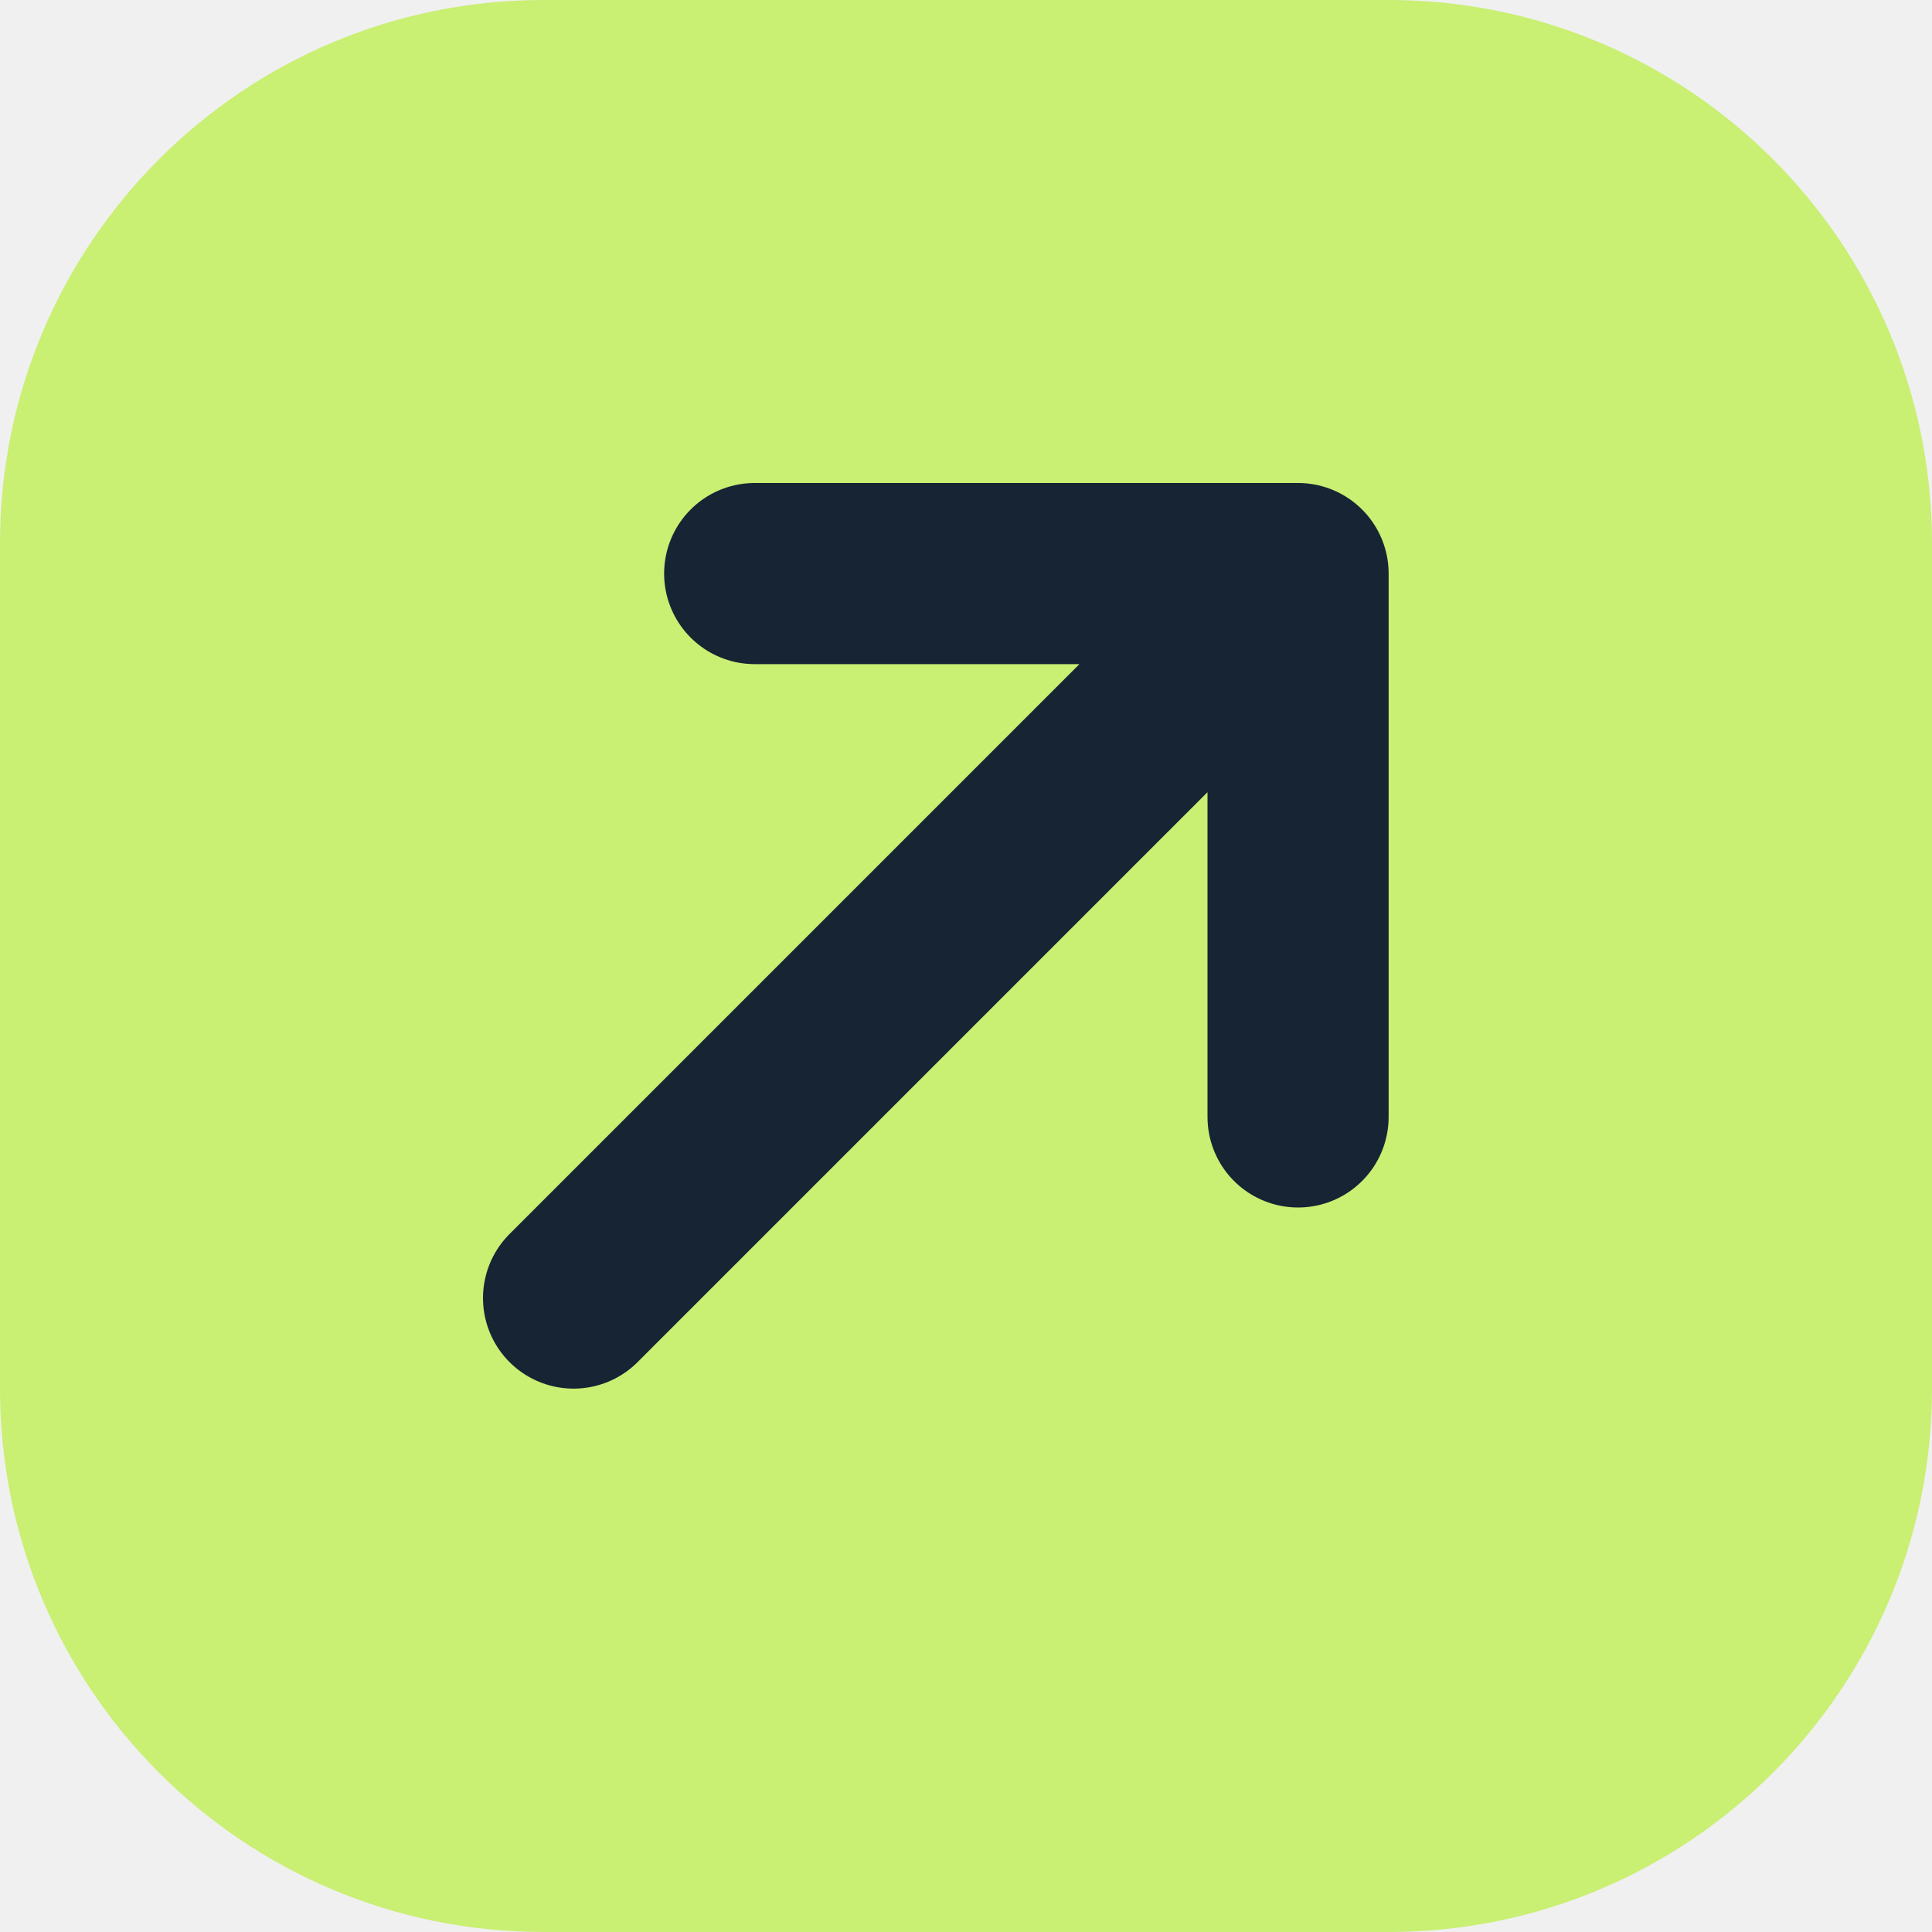
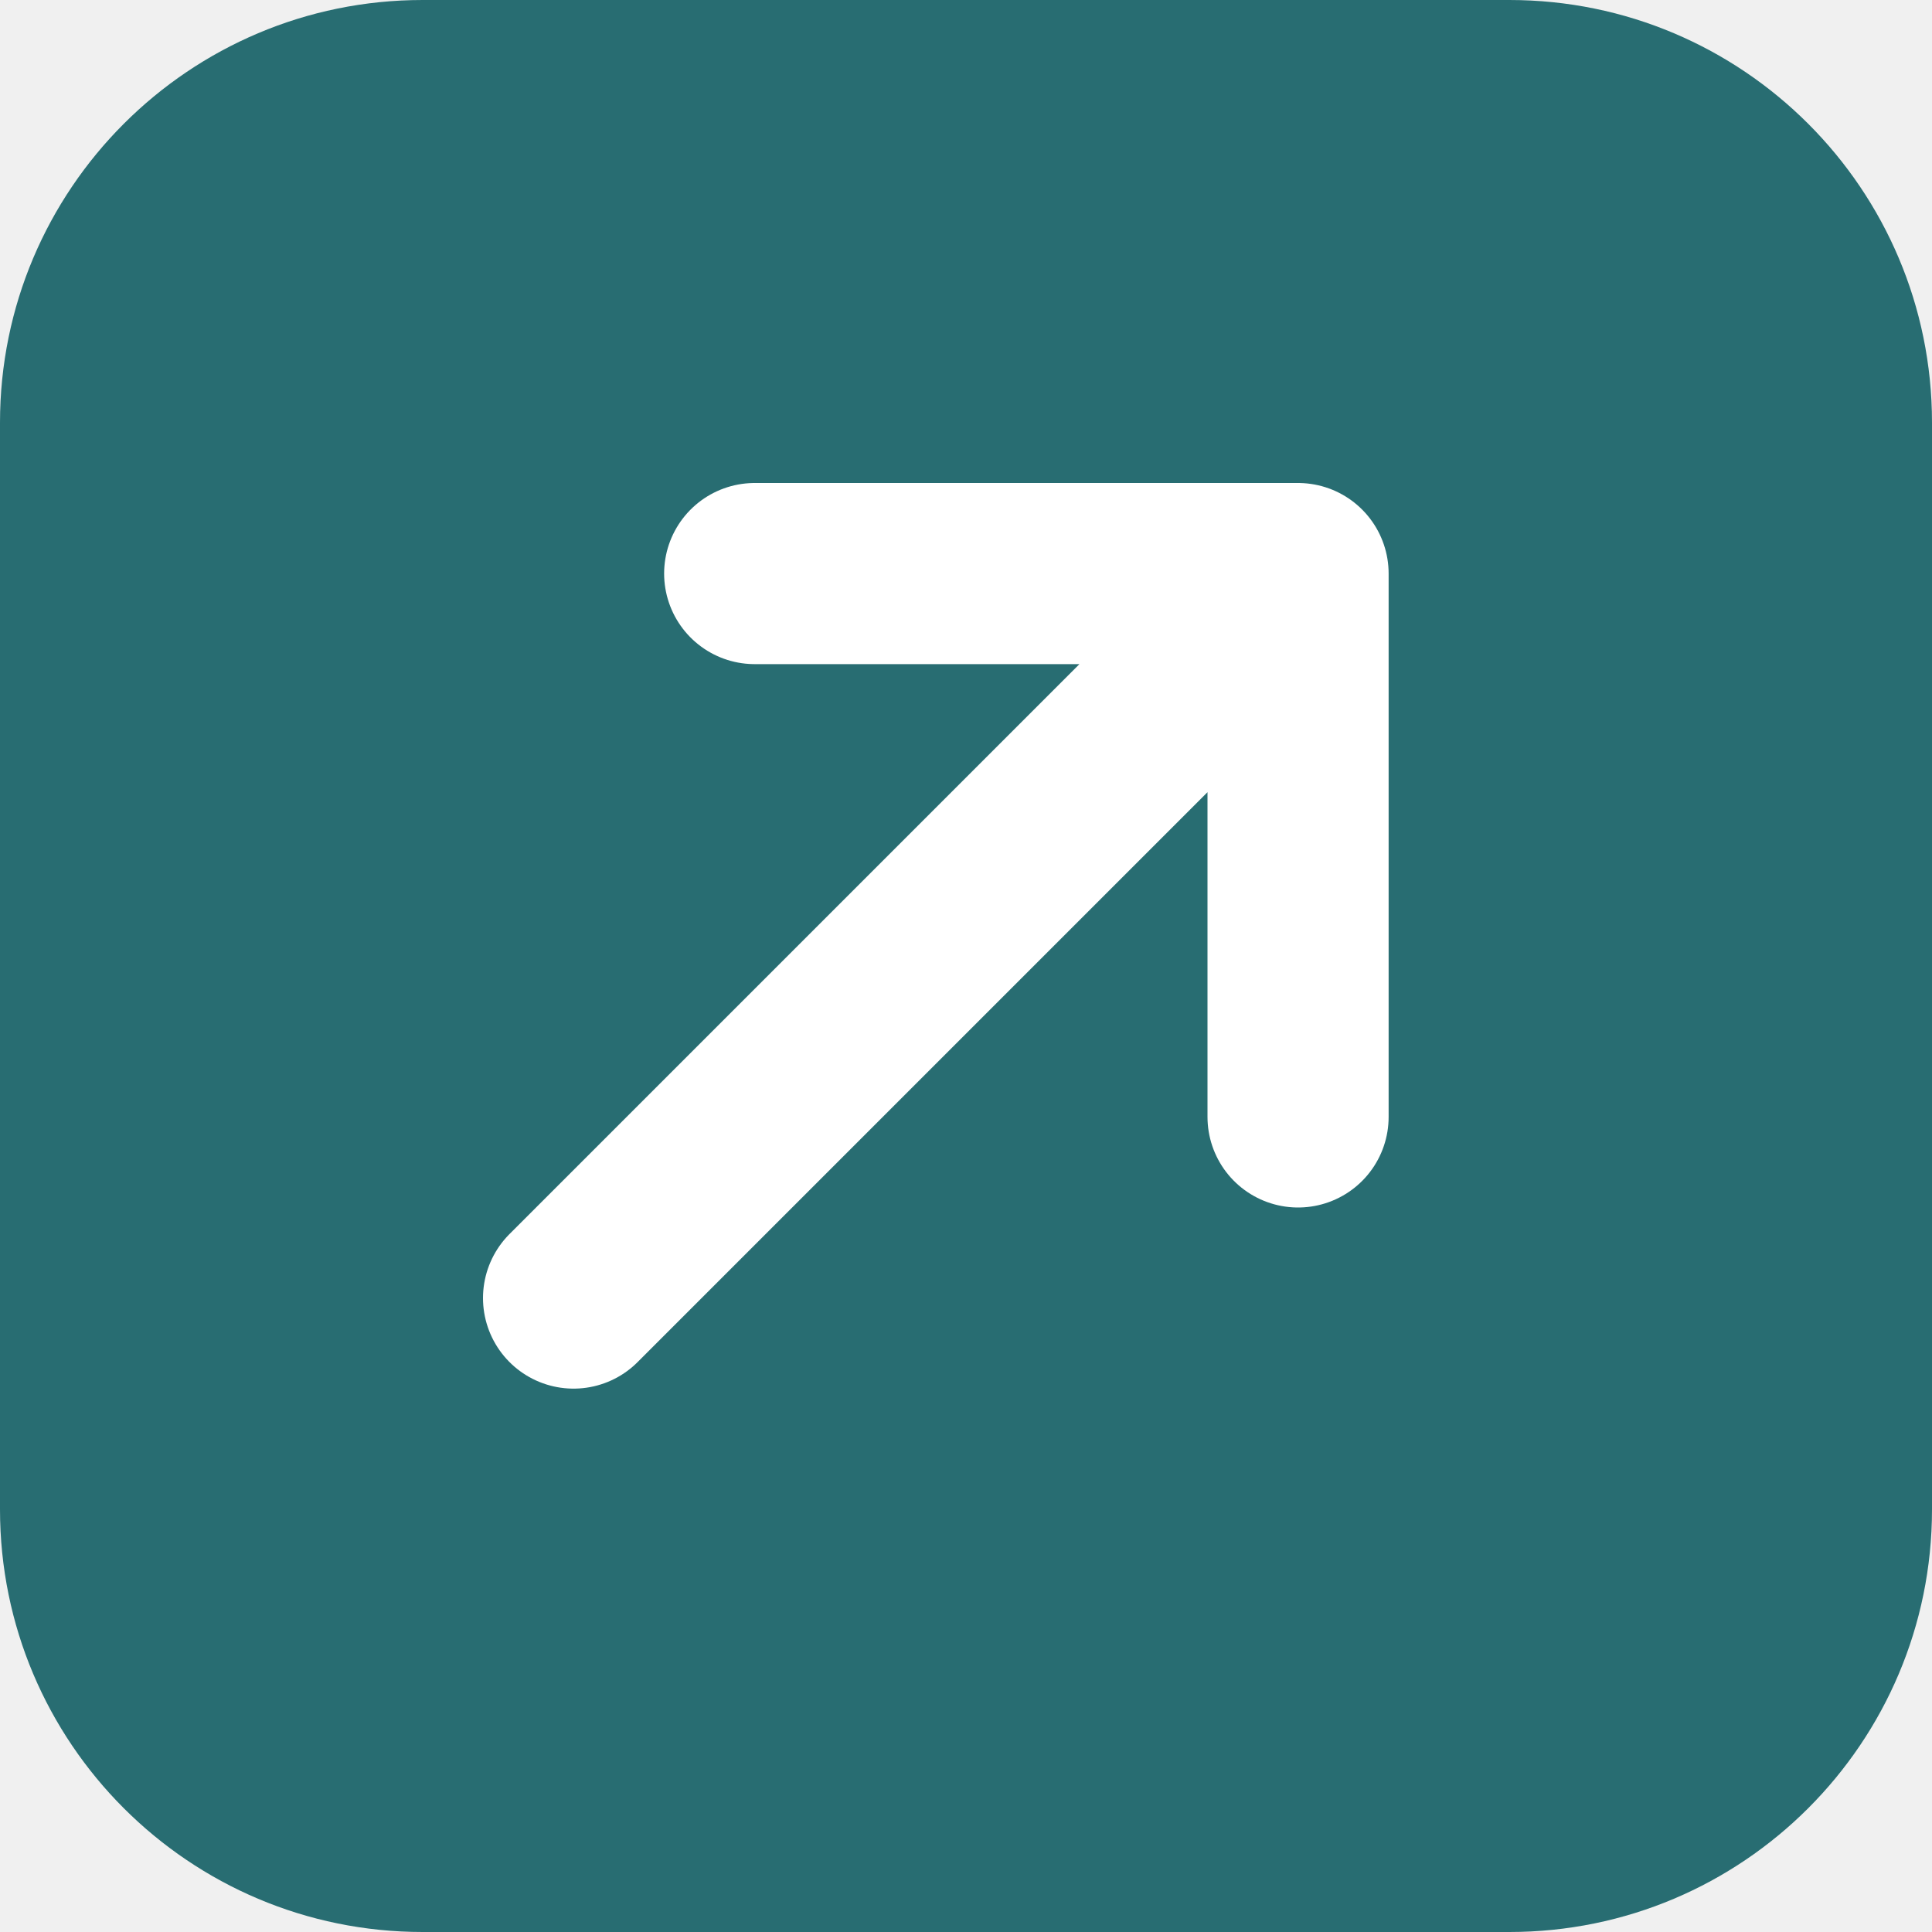
<svg xmlns="http://www.w3.org/2000/svg" viewBox="0 0 64 64">
-   <rect width="64" height="64" rx="18" fill="#c9ef73" />
-   <path d="M19 43 43 19M25 19h18v18" fill="none" stroke="#172434" stroke-width="6" stroke-linecap="round" stroke-linejoin="round" />
+   <rect width="64" height="64" rx="14" fill="#286d72" />
+   <path d="M19 43 43 19M25 19h18v18" fill="none" stroke="#ffffff" stroke-width="6" stroke-linecap="round" stroke-linejoin="round" />
</svg>
